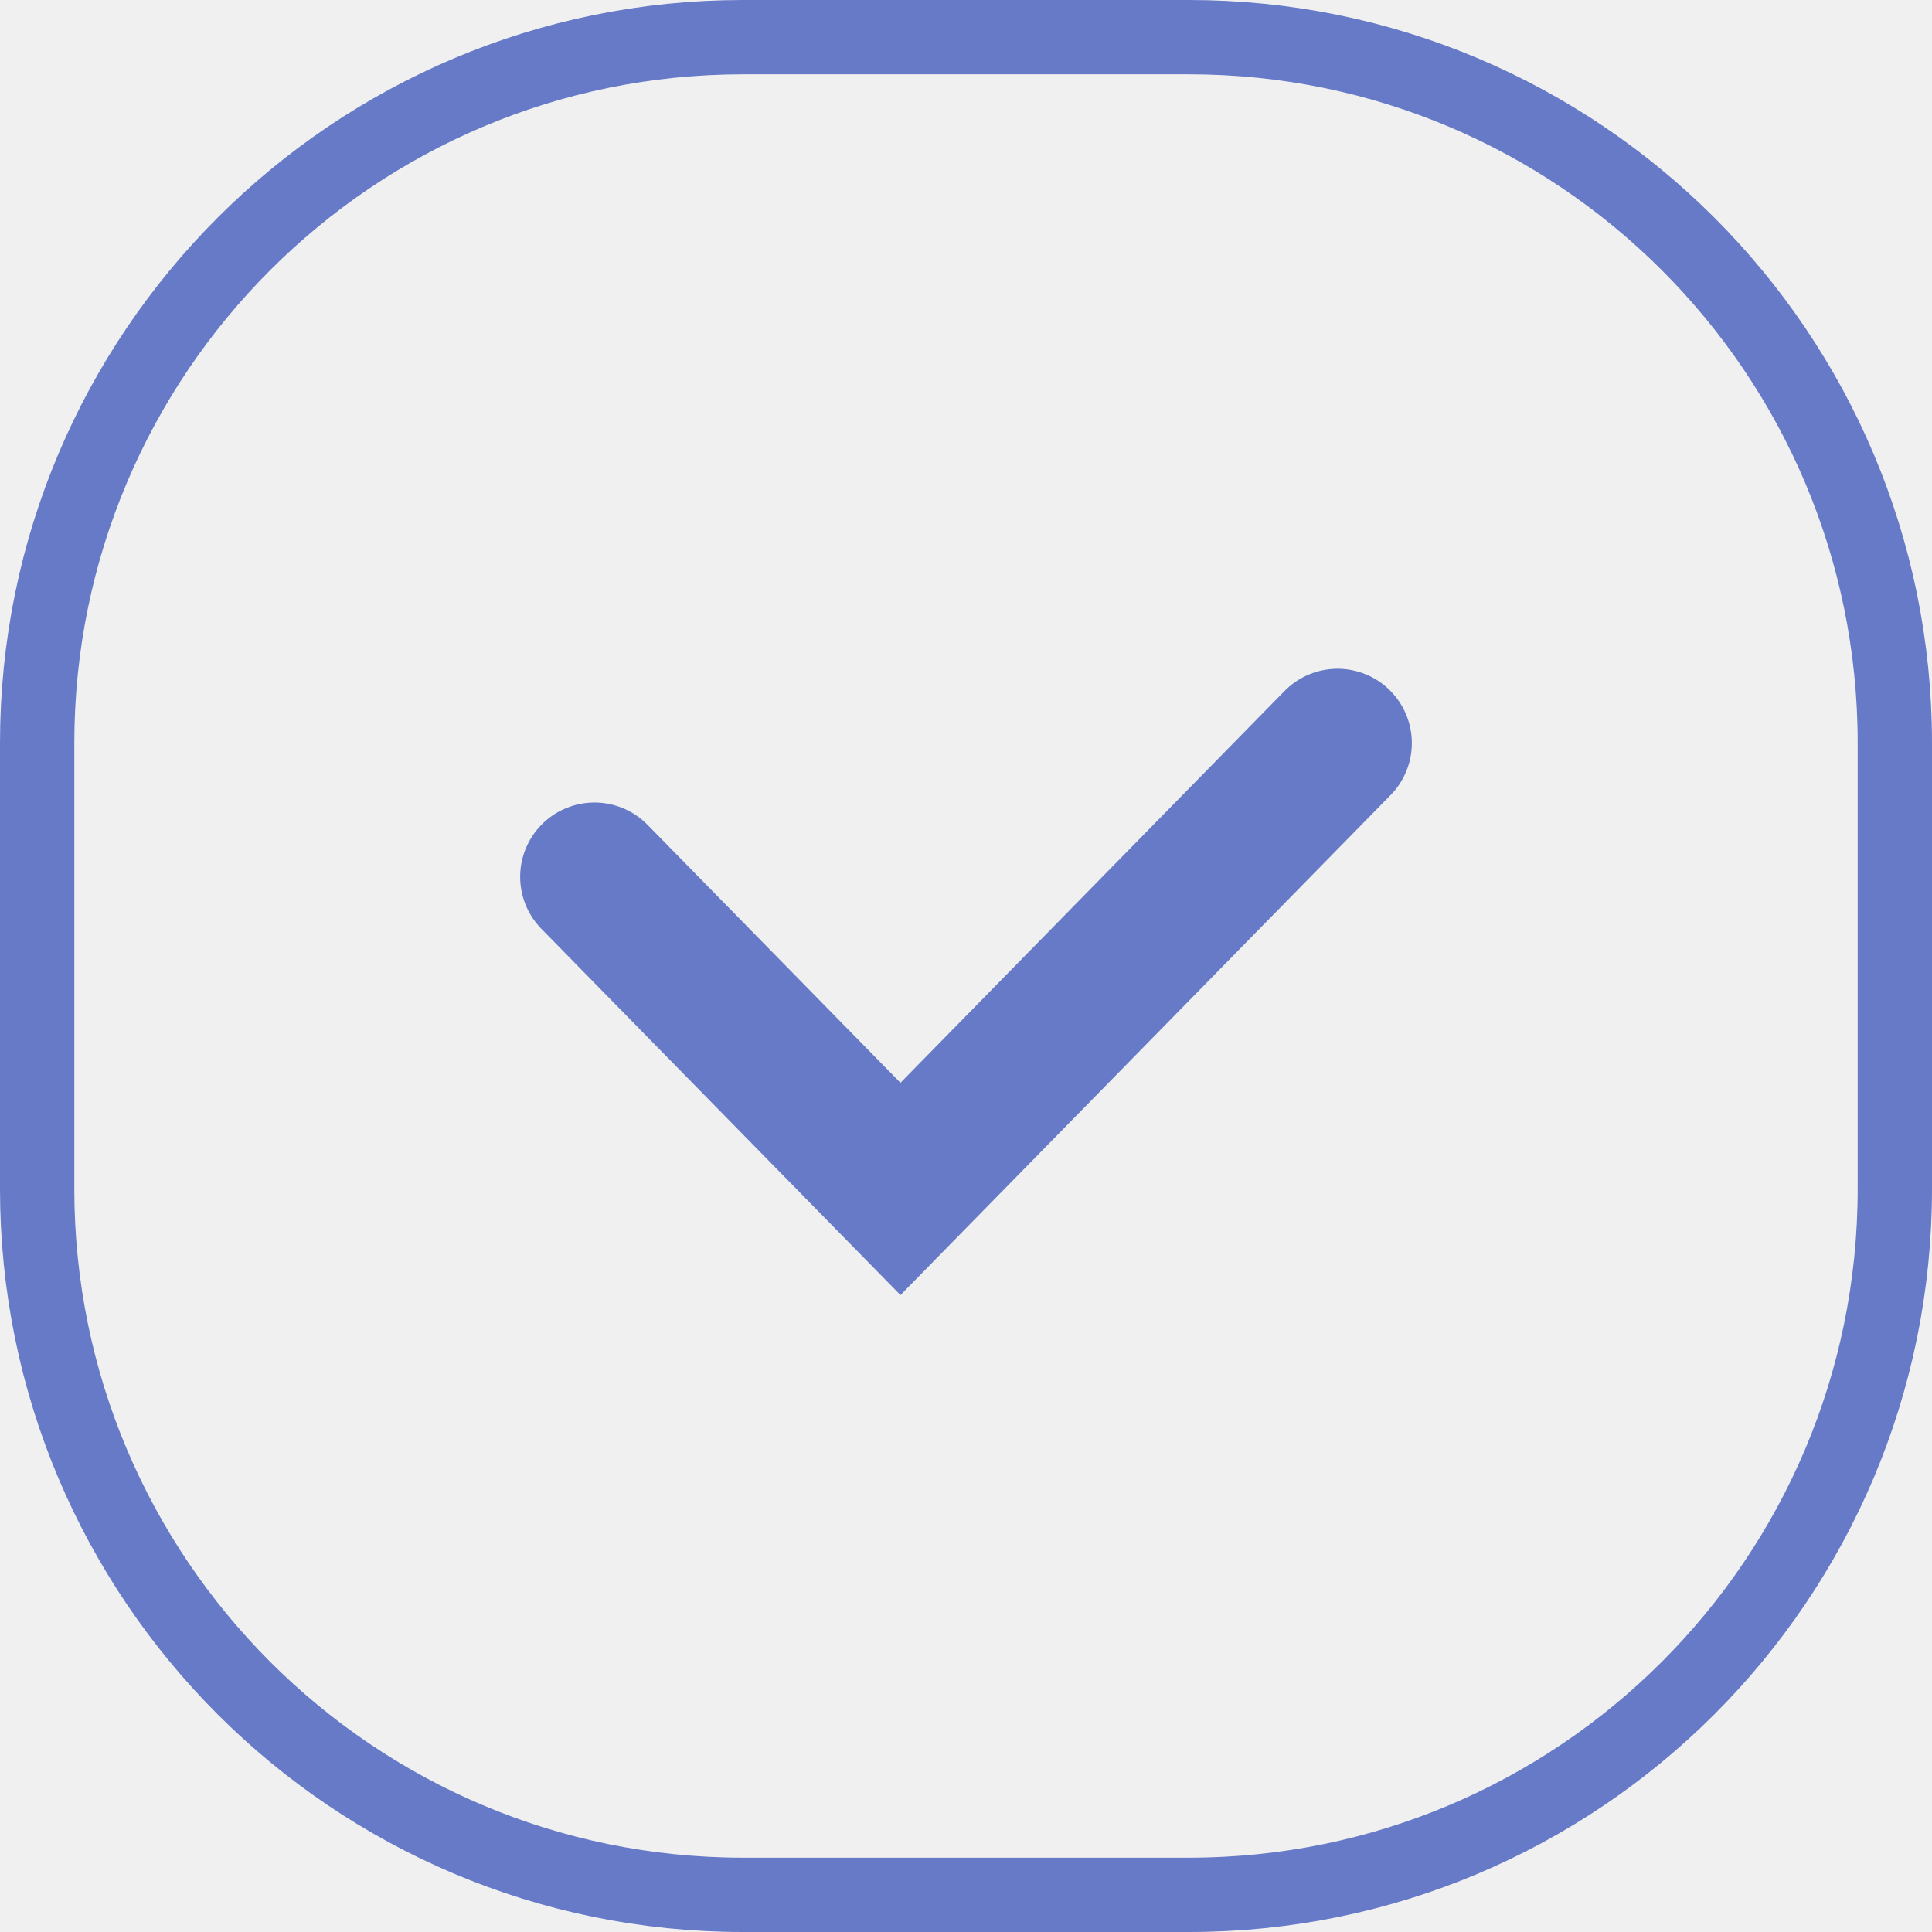
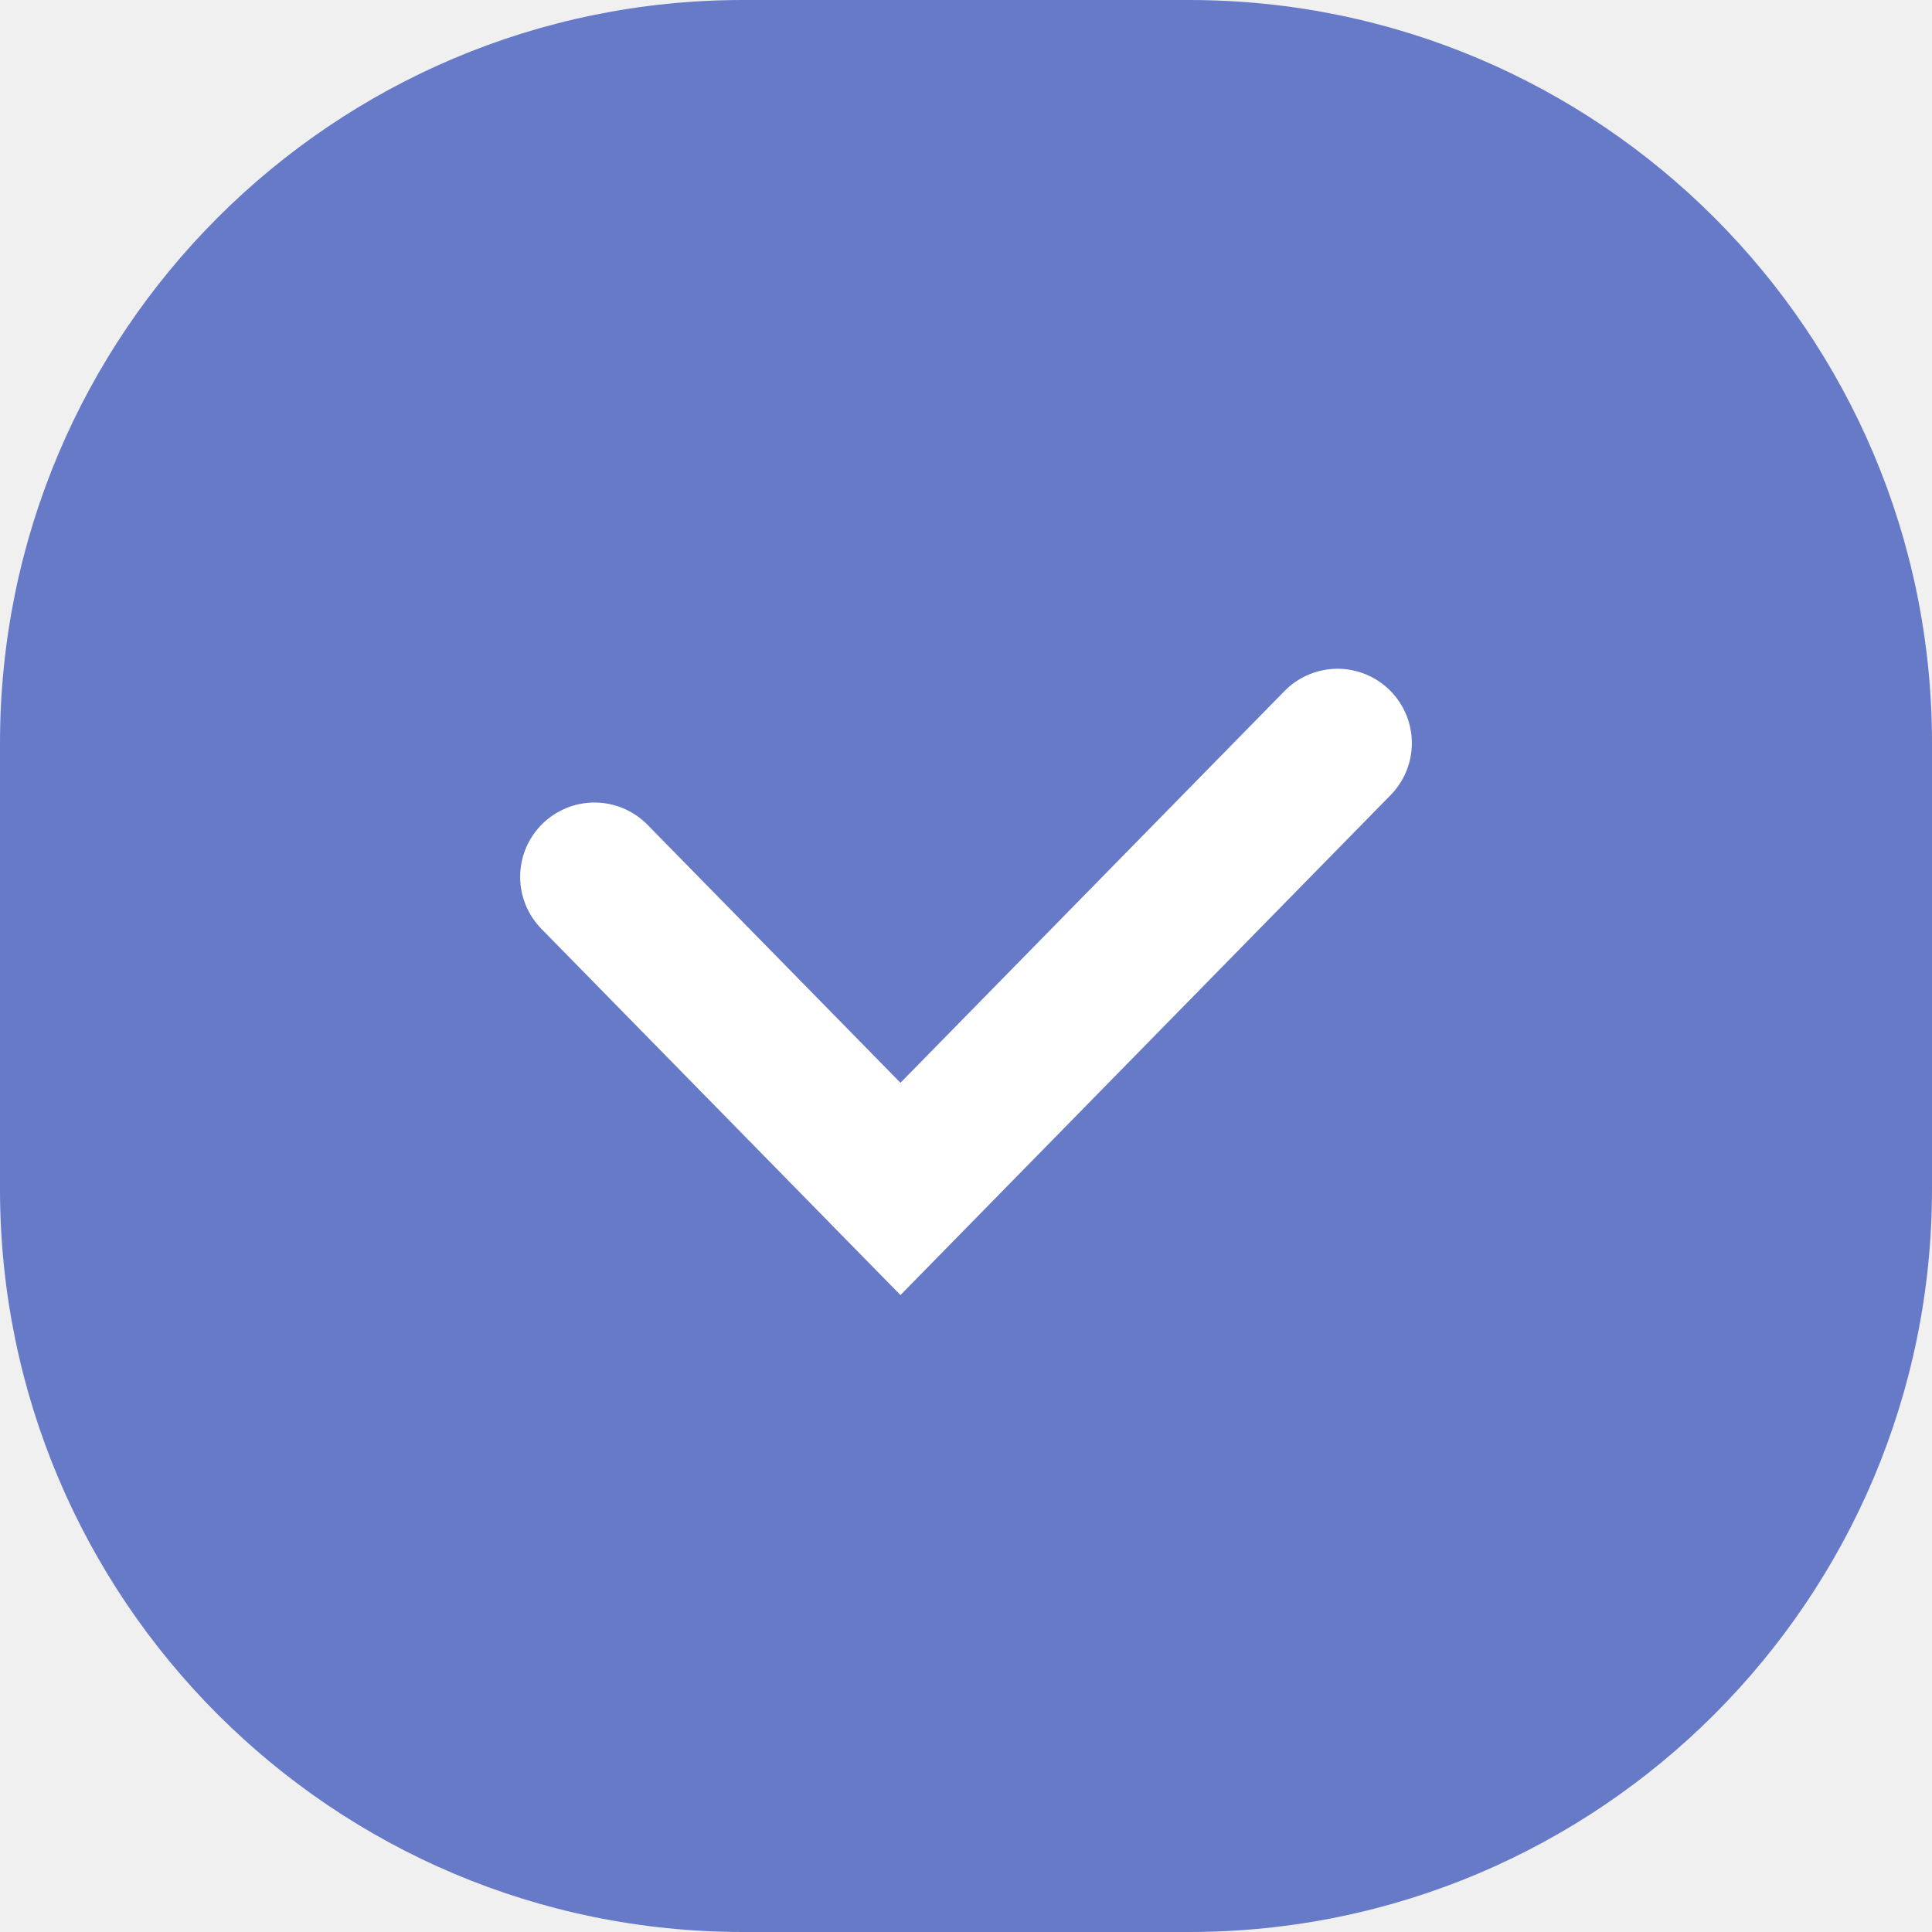
<svg xmlns="http://www.w3.org/2000/svg" width="26" height="26" viewBox="0 0 26 26" fill="none">
-   <rect x="0.5" y="0.5" width="25" height="25" rx="9.5" stroke="#677AC7" />
-   <path d="M8 11.8L12.118 16L18 10" stroke="#677AC7" stroke-width="2" stroke-linecap="round" />
+   <rect width="26" height="26" rx="10" fill="#677AC7" />
+   <path d="M8 11.8L12.118 16L18 10" stroke="white" stroke-width="2" stroke-linecap="round" />
</svg>
